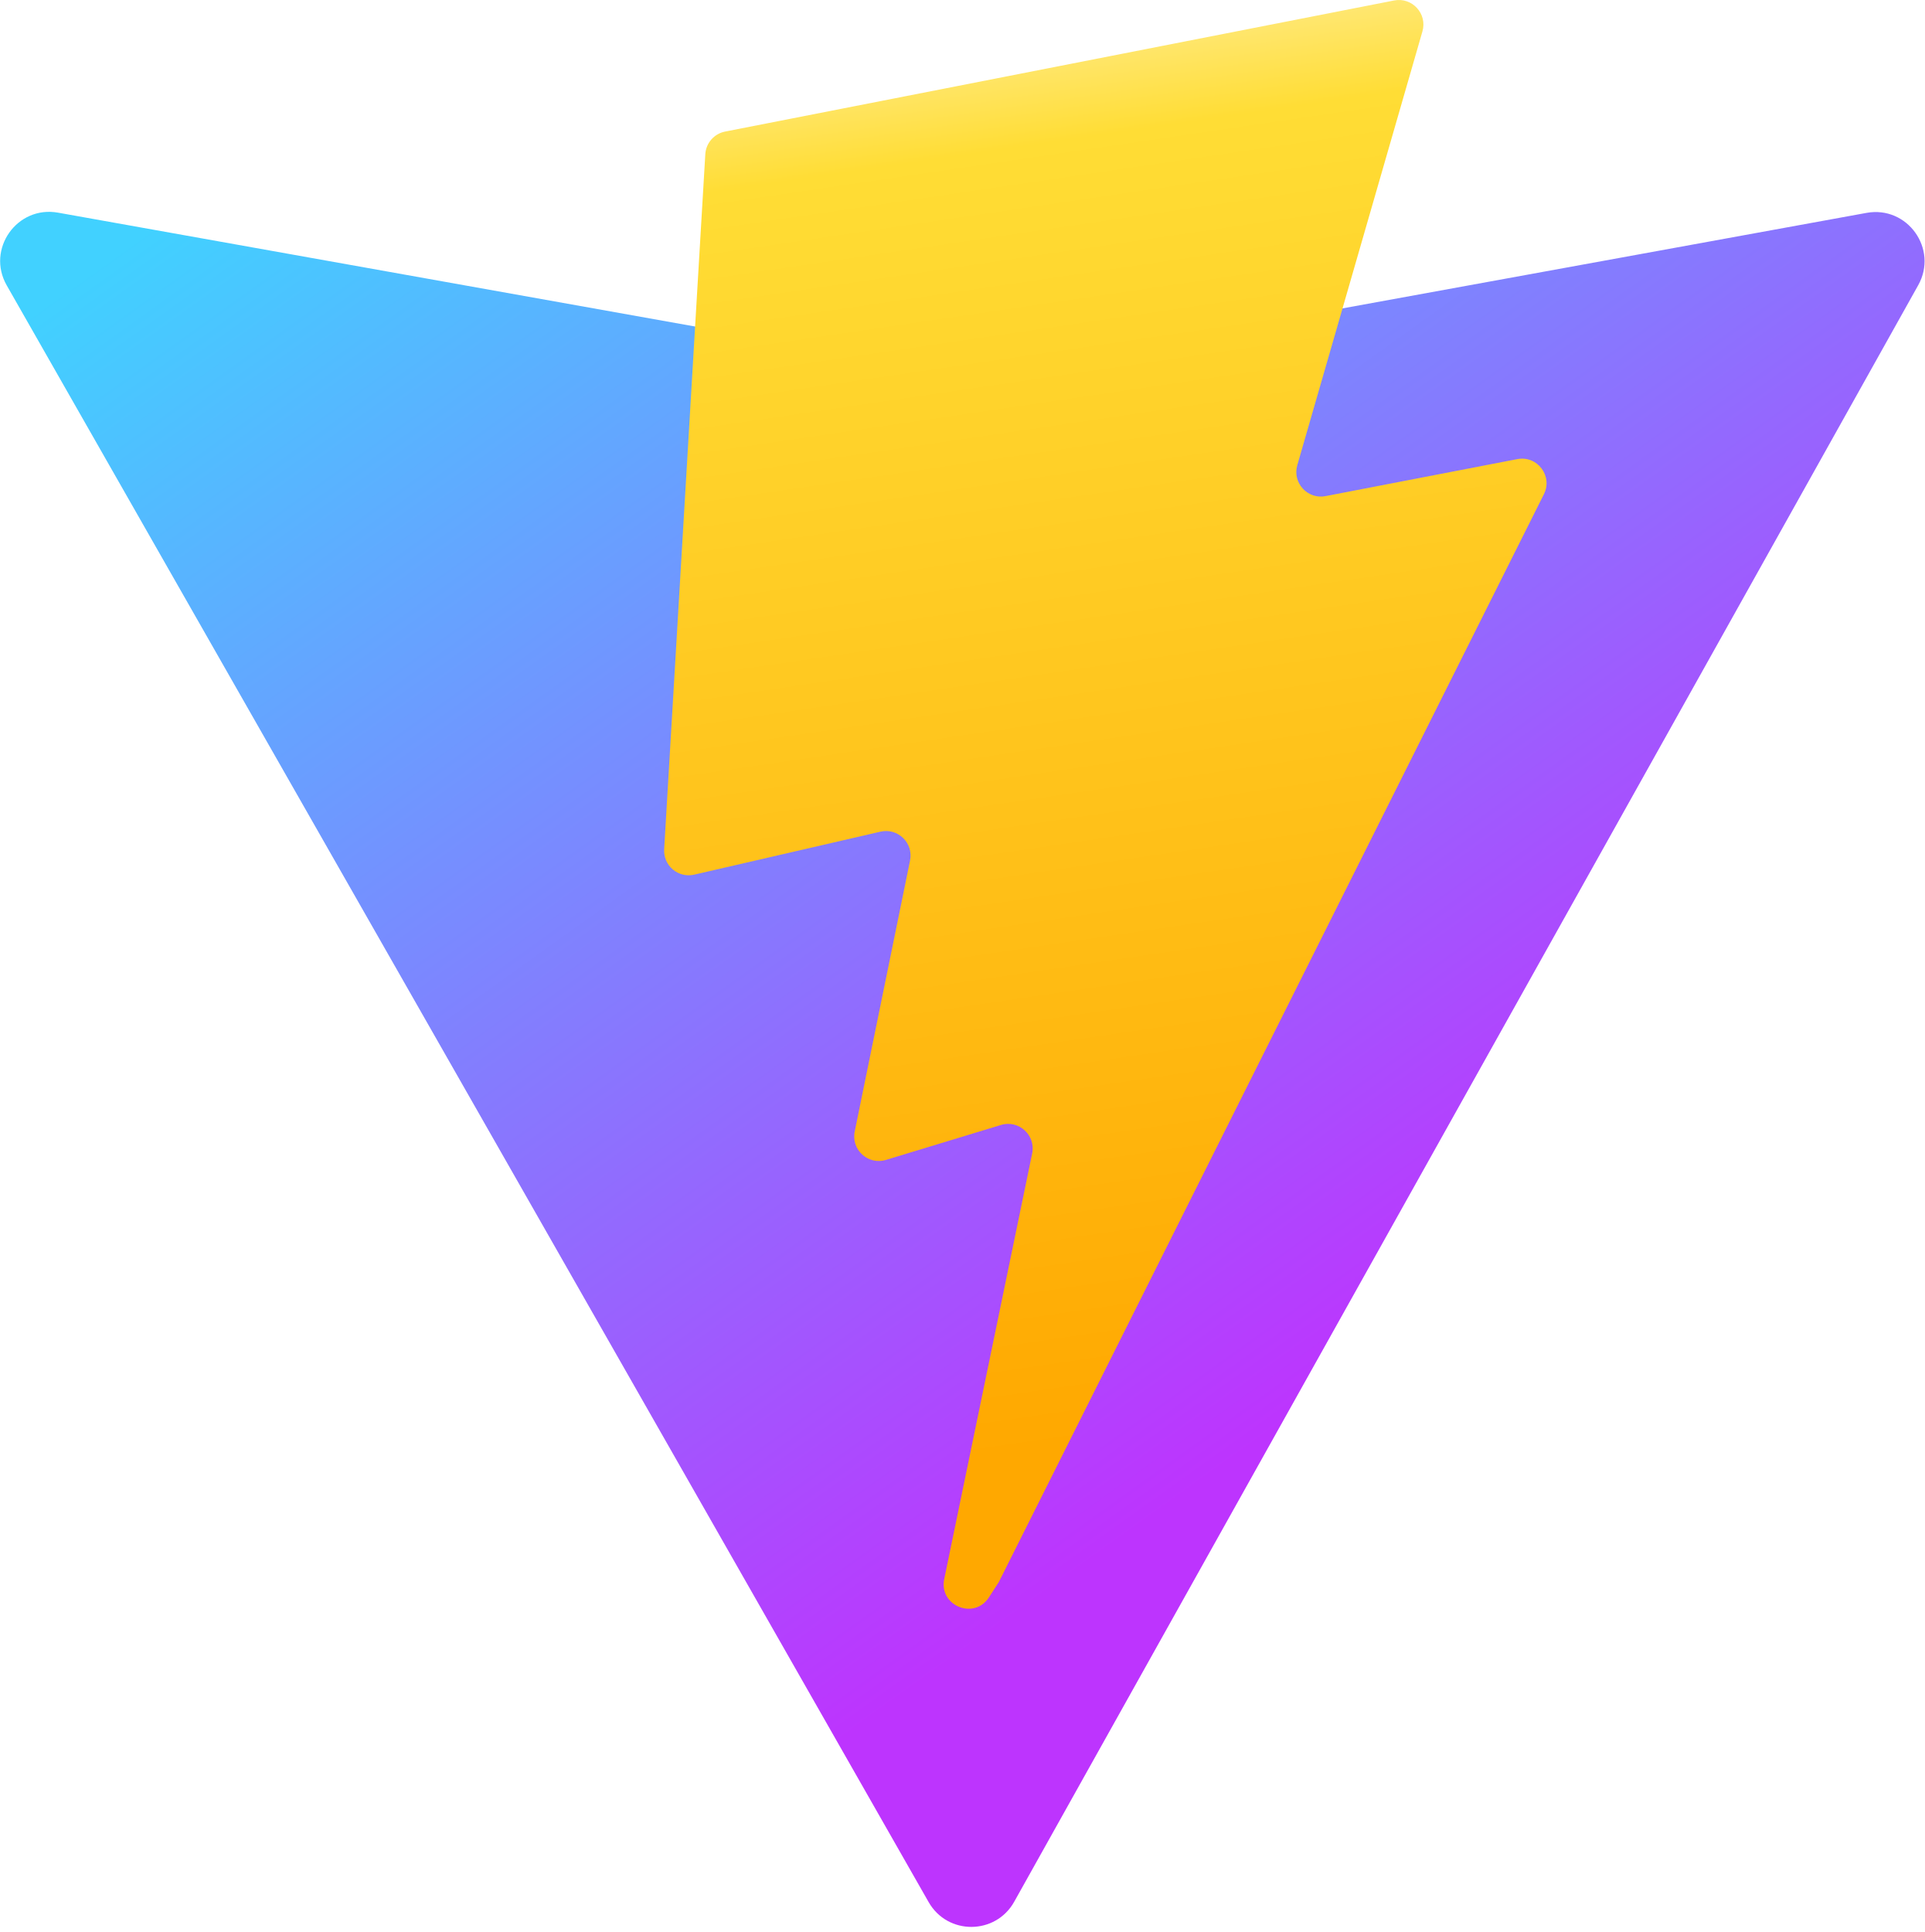
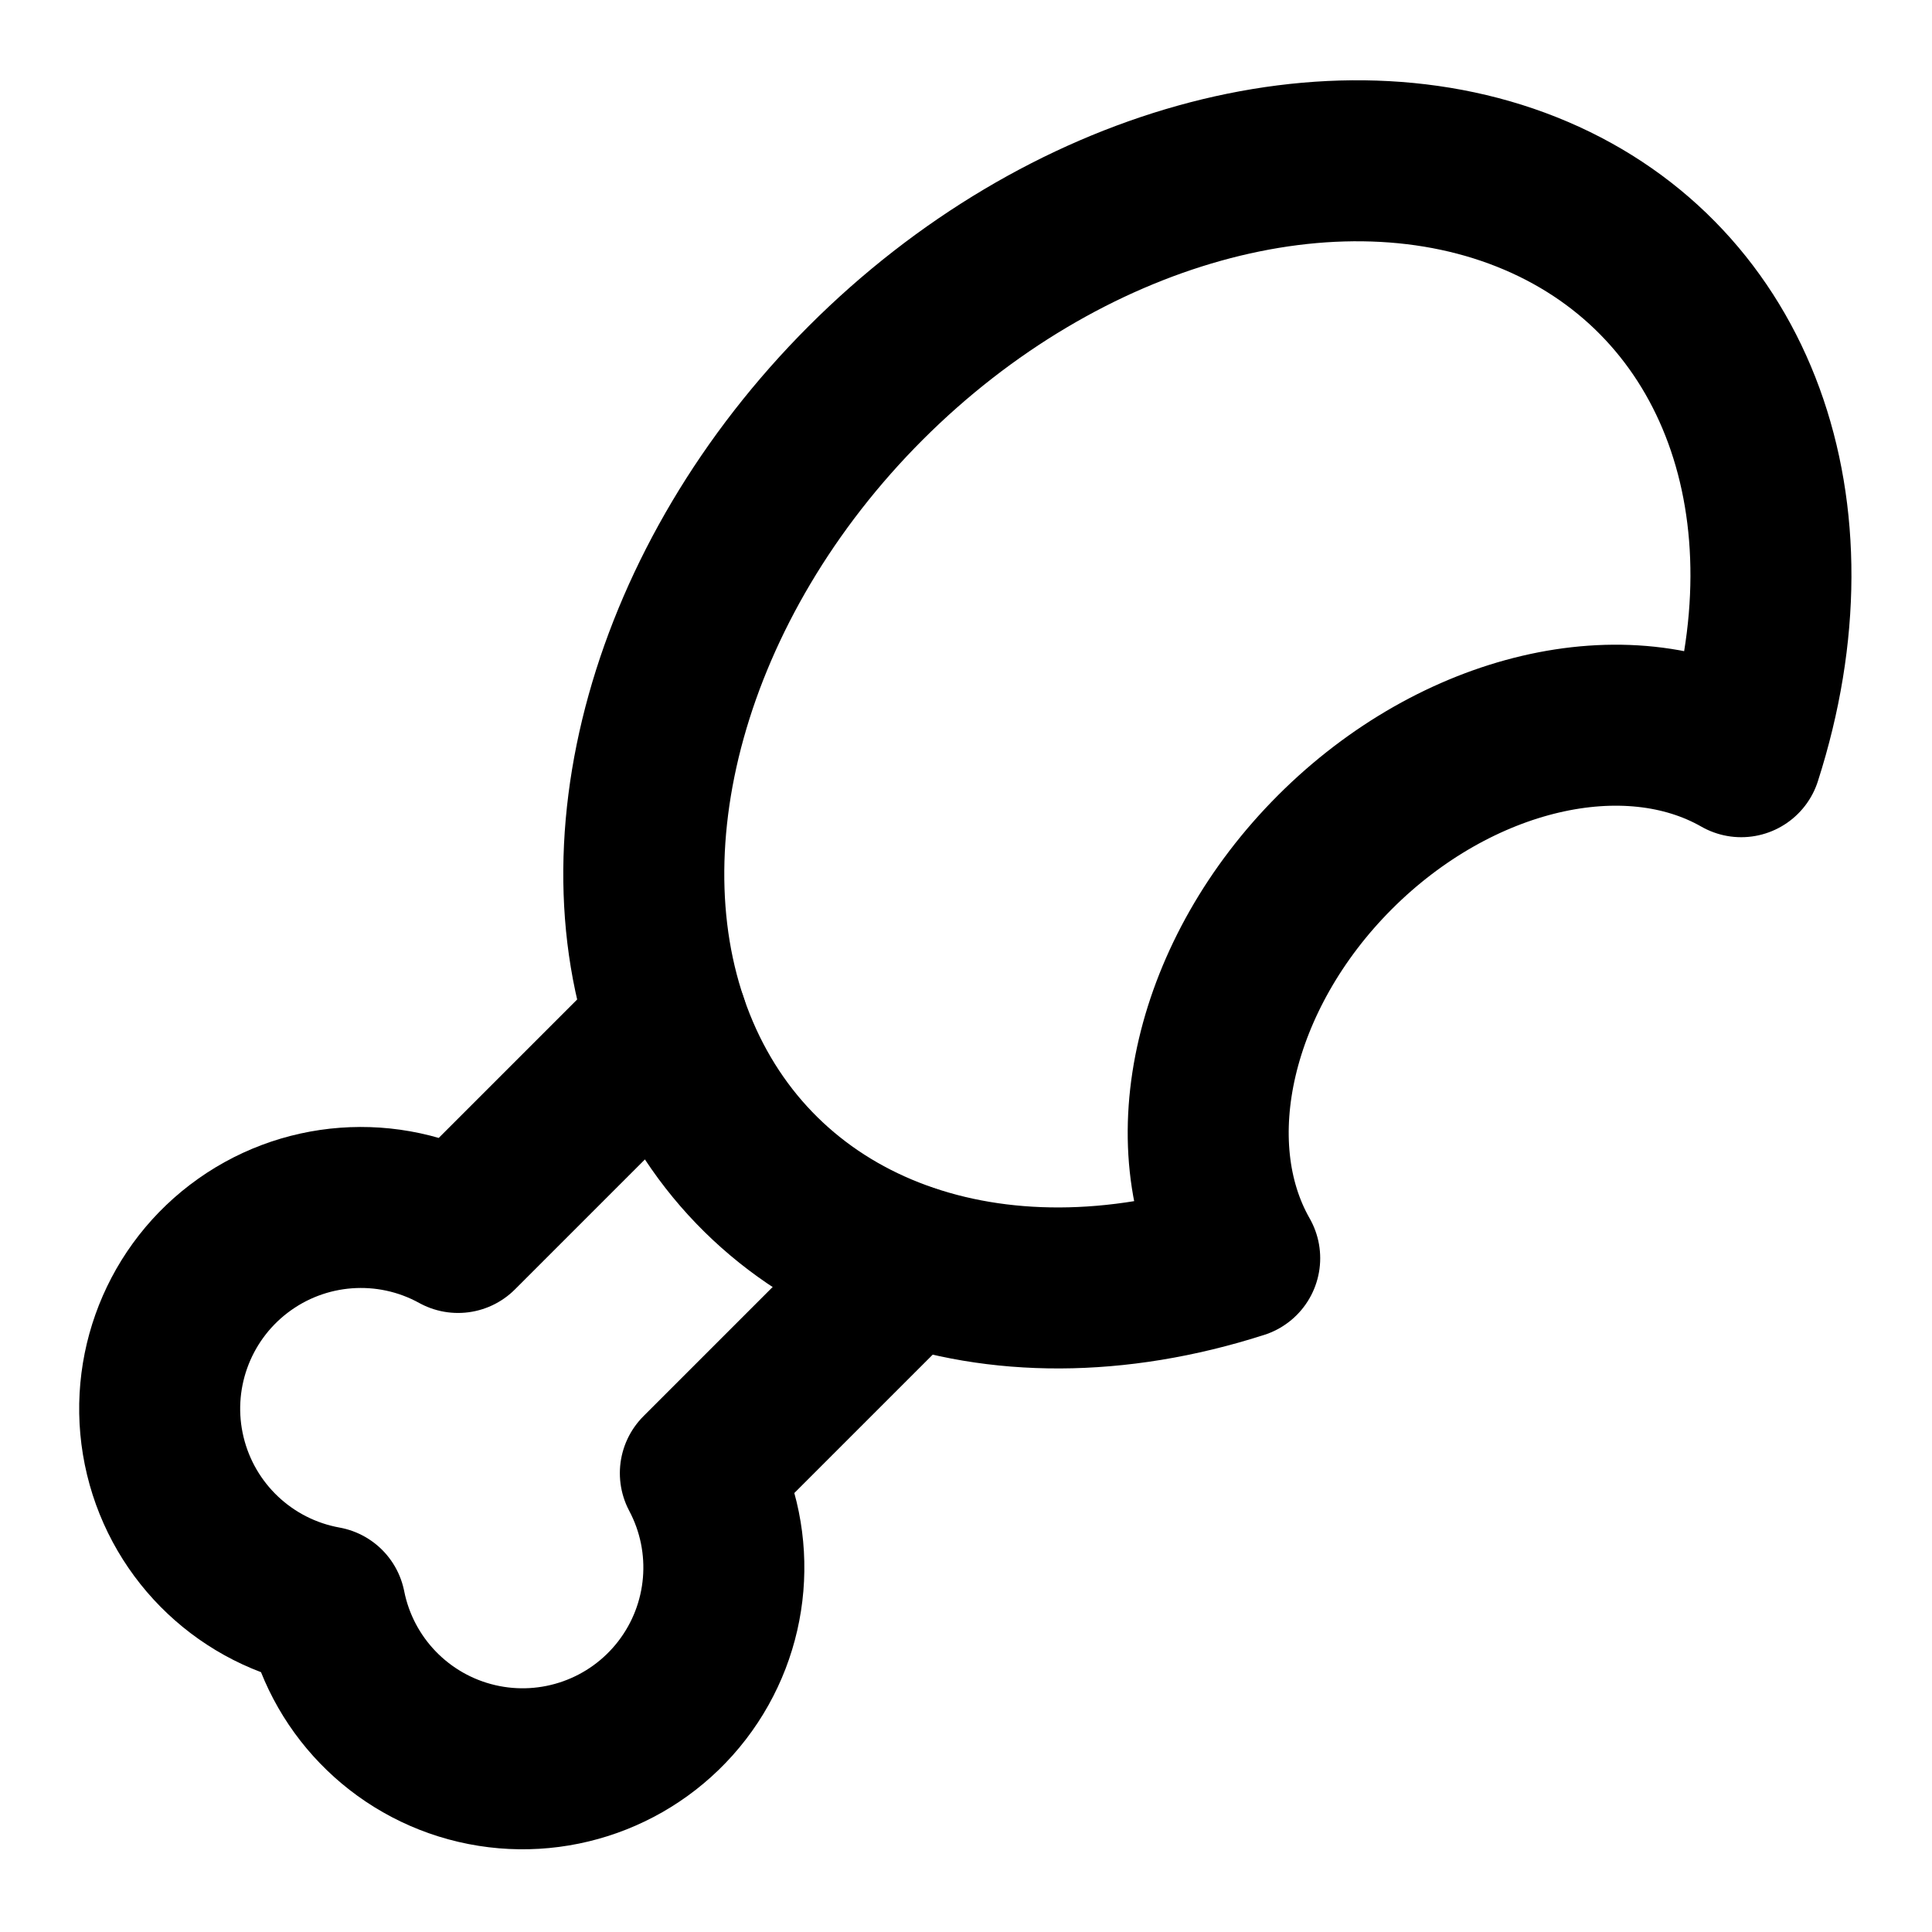
- <svg xmlns="http://www.w3.org/2000/svg" aria-hidden="true" role="img" class="iconify iconify--logos" width="31.88" height="32" preserveAspectRatio="xMidYMid meet" viewBox="0 0 256 257">
-   <defs>
-     <linearGradient id="IconifyId1813088fe1fbc01fb466" x1="-.828%" x2="57.636%" y1="7.652%" y2="78.411%">
-       <stop offset="0%" stop-color="#41D1FF" />
-       <stop offset="100%" stop-color="#BD34FE" />
-     </linearGradient>
-     <linearGradient id="IconifyId1813088fe1fbc01fb467" x1="43.376%" x2="50.316%" y1="2.242%" y2="89.03%">
-       <stop offset="0%" stop-color="#FFEA83" />
-       <stop offset="8.333%" stop-color="#FFDD35" />
-       <stop offset="100%" stop-color="#FFA800" />
-     </linearGradient>
-   </defs>
-   <path fill="url(#IconifyId1813088fe1fbc01fb466)" d="M255.153 37.938L134.897 252.976c-2.483 4.44-8.862 4.466-11.382.048L.875 37.958c-2.746-4.814 1.371-10.646 6.827-9.67l120.385 21.517a6.537 6.537 0 0 0 2.322-.004l117.867-21.483c5.438-.991 9.574 4.796 6.877 9.62Z" />
-   <path fill="url(#IconifyId1813088fe1fbc01fb467)" d="M185.432.063L96.44 17.501a3.268 3.268 0 0 0-2.634 3.014l-5.474 92.456a3.268 3.268 0 0 0 3.997 3.378l24.777-5.718c2.318-.535 4.413 1.507 3.936 3.838l-7.361 36.047c-.495 2.426 1.782 4.5 4.151 3.78l15.304-4.649c2.372-.72 4.652 1.36 4.15 3.788l-11.698 56.621c-.732 3.542 3.979 5.473 5.943 2.437l1.313-2.028l72.516-144.72c1.215-2.423-.88-5.186-3.54-4.672l-25.505 4.922c-2.396.462-4.435-1.77-3.759-4.114l16.646-57.705c.677-2.35-1.37-4.583-3.769-4.113Z" />
+ <svg xmlns="http://www.w3.org/2000/svg" width="24" height="24" viewBox="0 0 24 24" fill="none" stroke="currentColor" stroke-width="2" stroke-linecap="round" stroke-linejoin="round" class="lucide lucide-drumstick-icon lucide-drumstick">
+   <path d="M15.4 15.63a7.875 6 135 1 1 6.23-6.23 4.5 3.43 135 0 0-6.23 6.23" />
+   <path d="m8.29 12.71-2.6 2.6a2.5 2.5 0 1 0-1.65 4.65A2.5 2.5 0 1 0 8.7 18.3l2.59-2.59" />
</svg>
